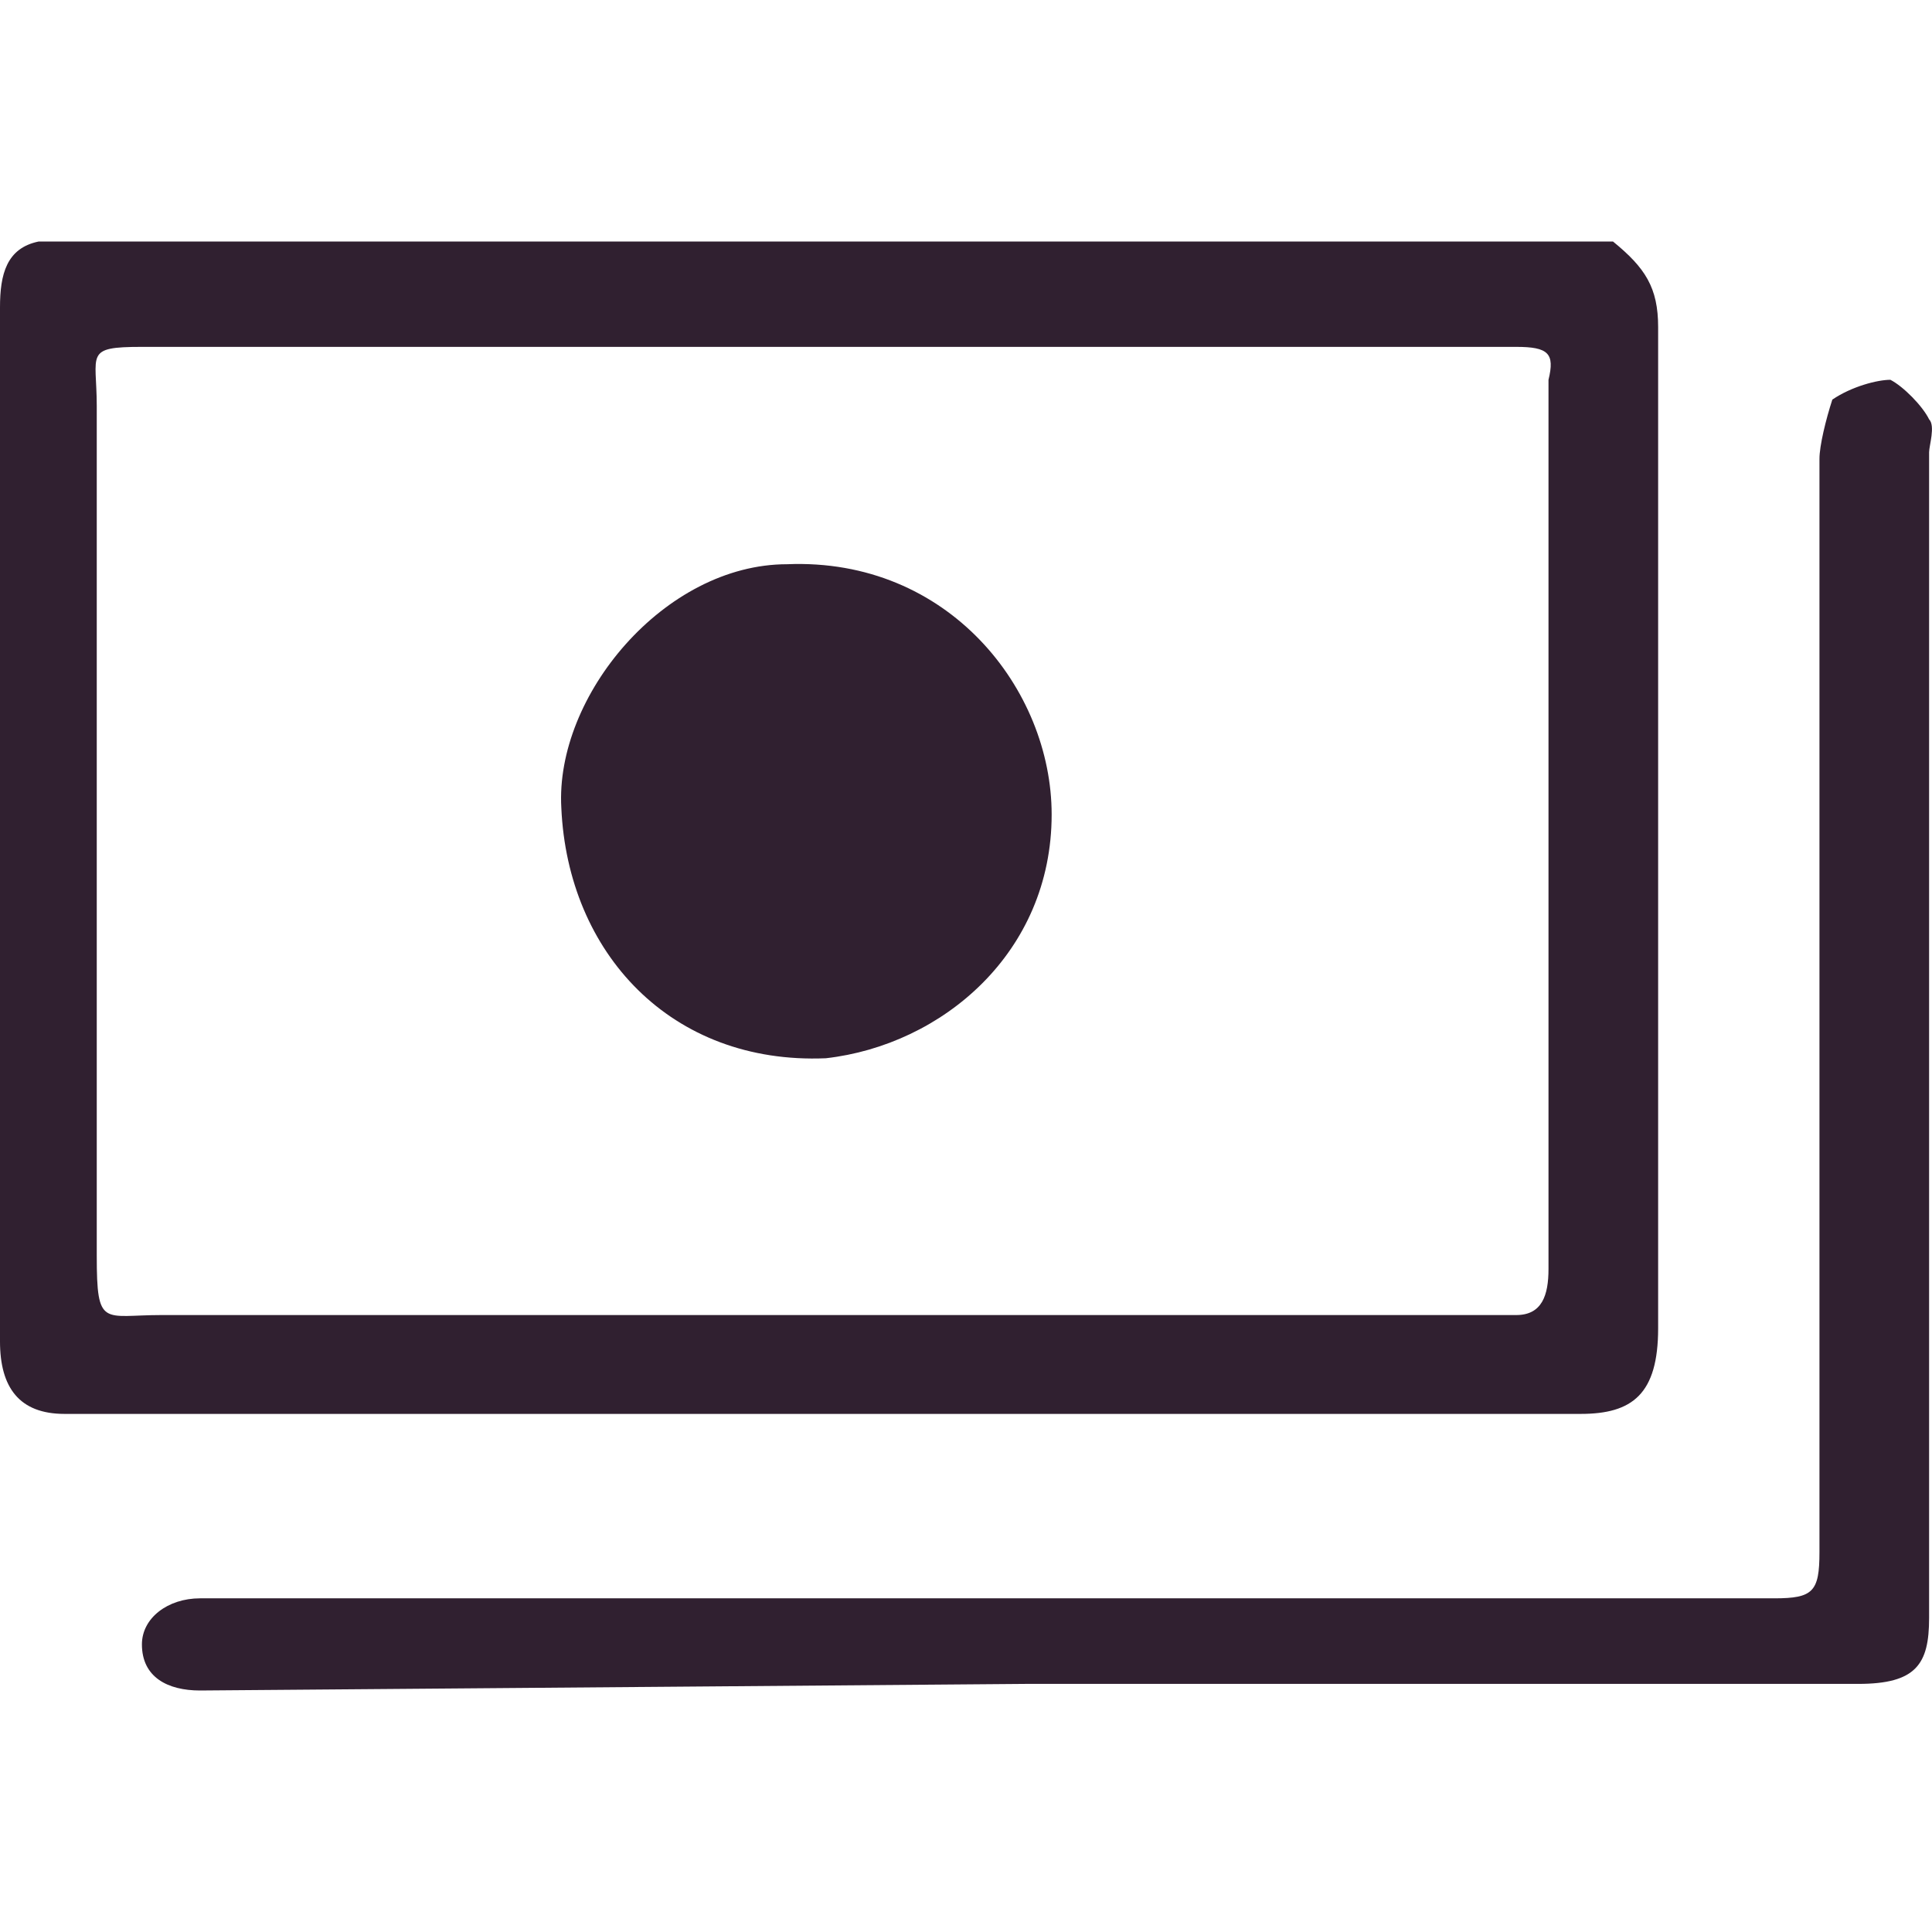
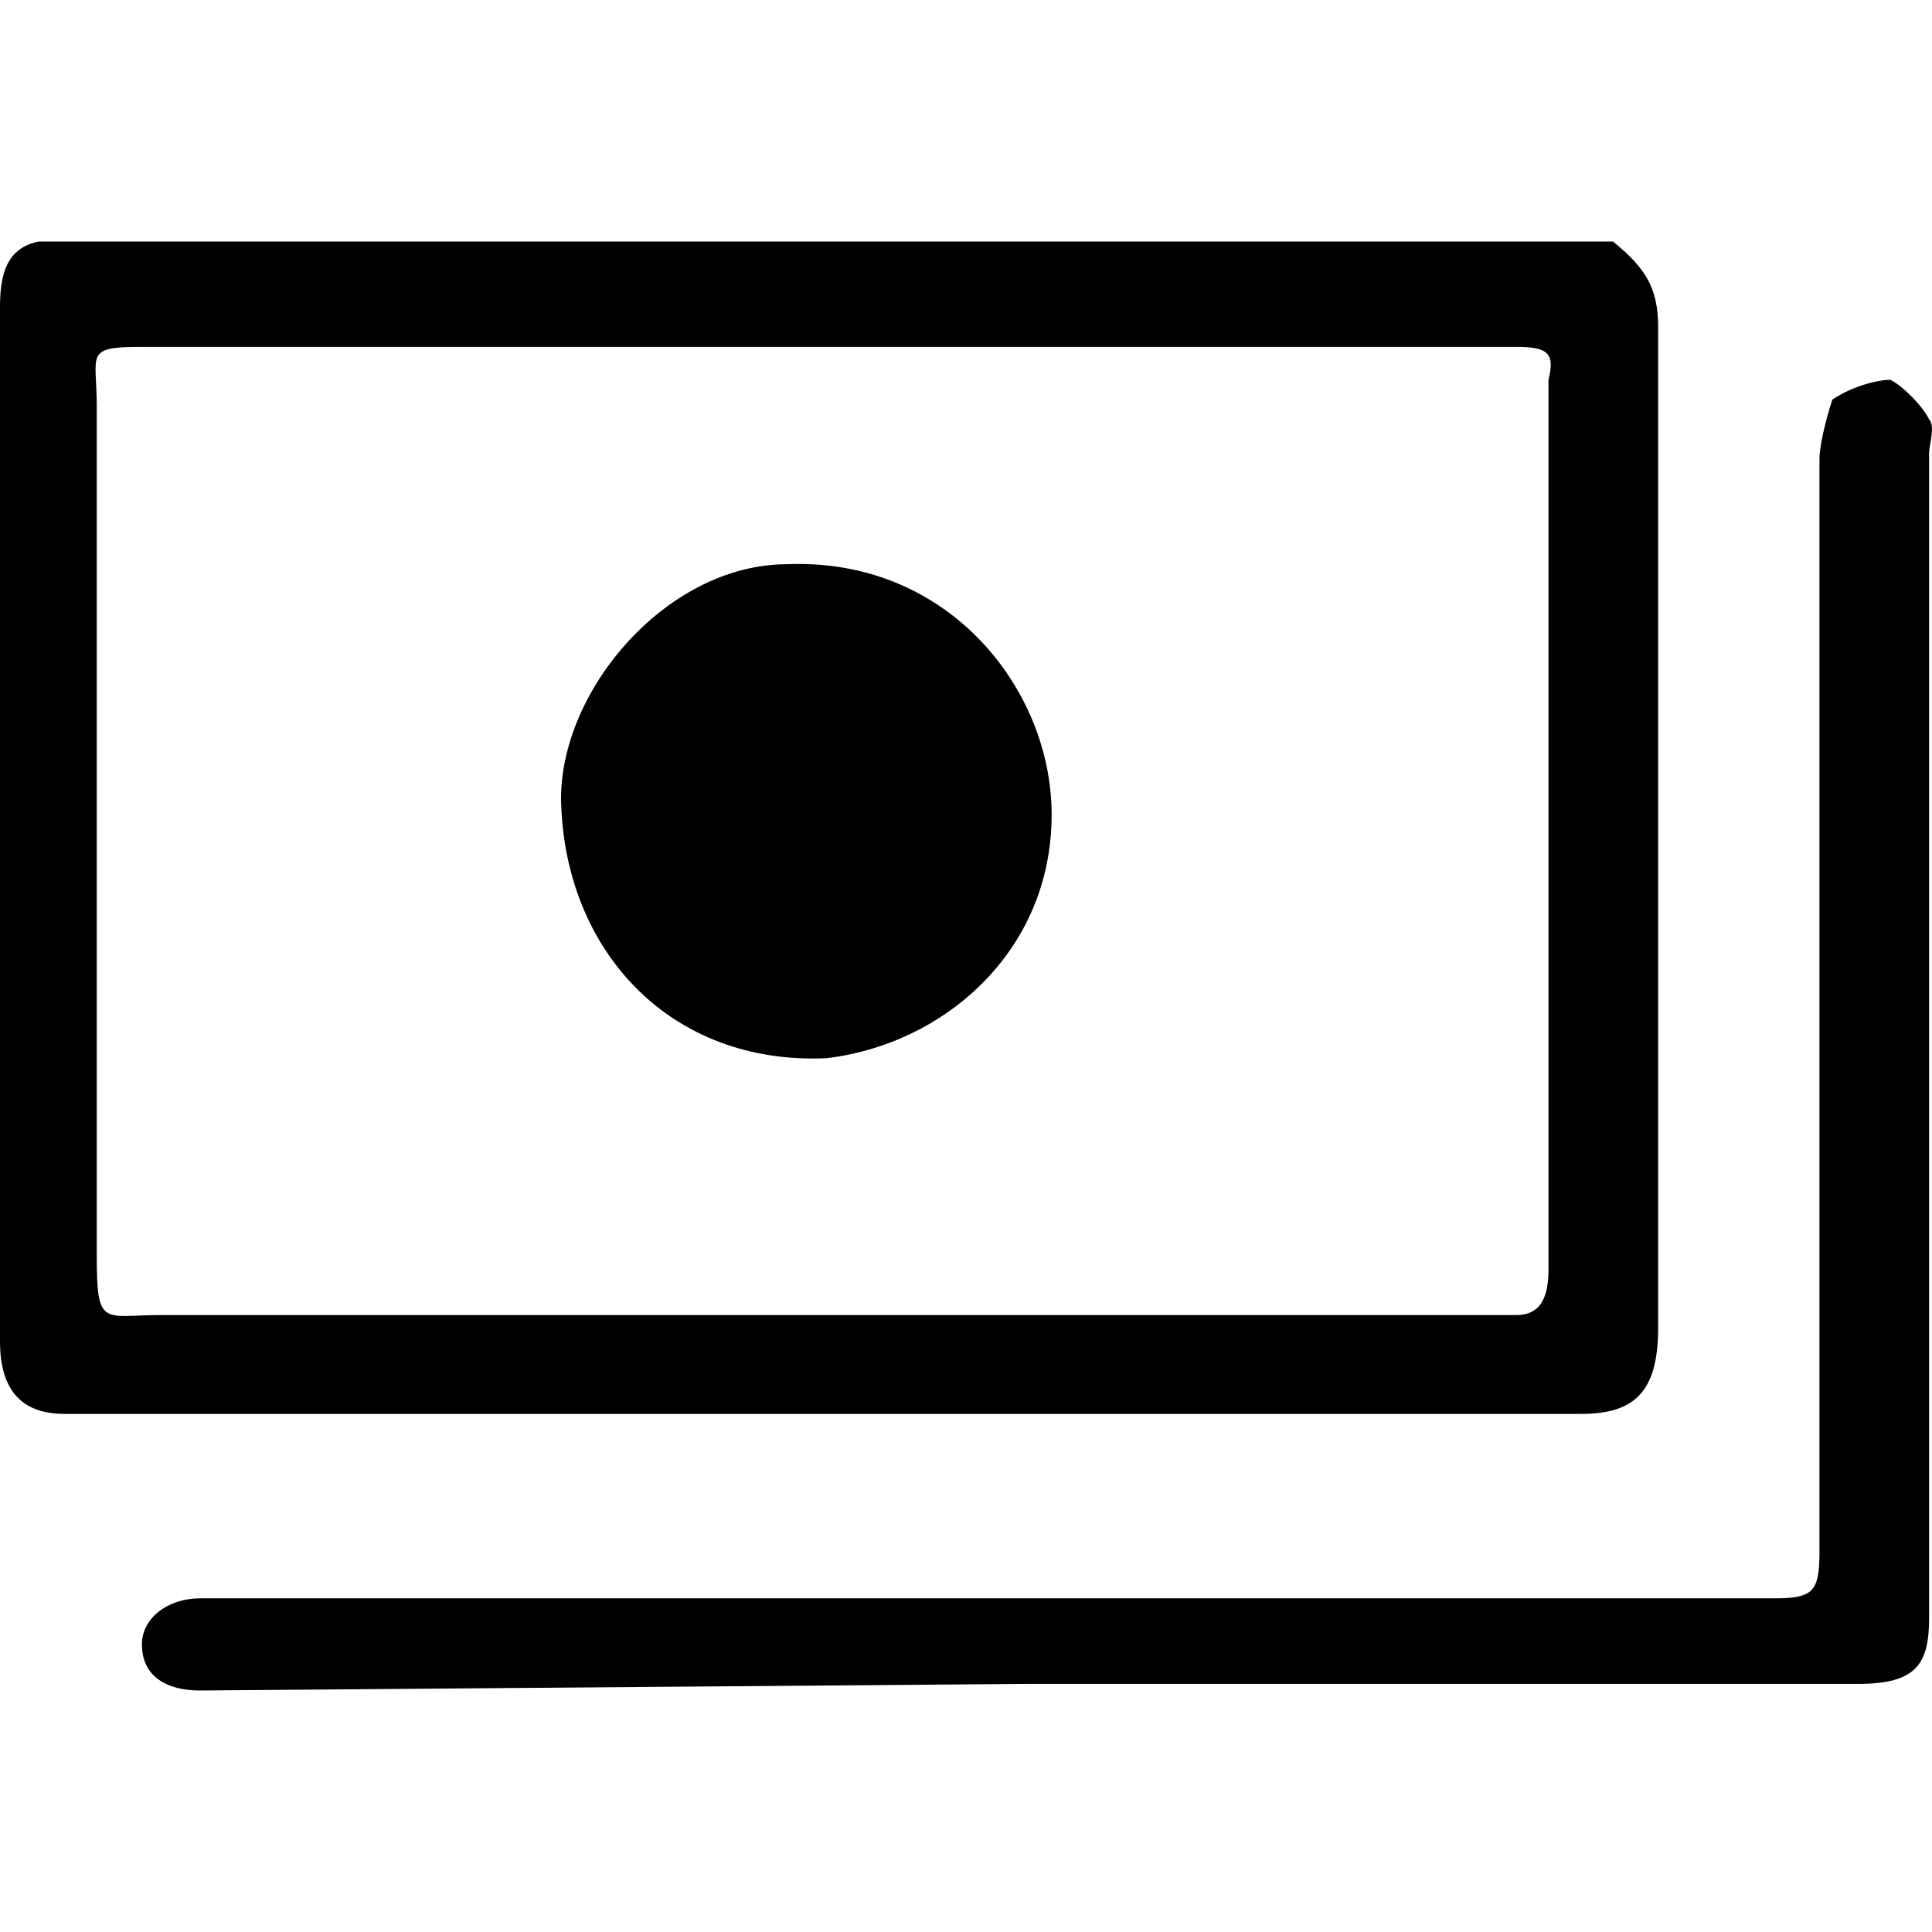
<svg xmlns="http://www.w3.org/2000/svg" width="24" height="24" viewBox="0 0 24 24" class="everli-icon">
-   <path fill-rule="evenodd" clip-rule="evenodd" d="M23.483 4.718C23.644 4.8 23.884 5.045 23.964 5.209C24.044 5.291 23.964 5.536 23.964 5.618C23.964 10.445 23.964 15.354 23.964 20.1C23.964 20.673 23.804 20.918 23.083 20.918C19.716 20.918 16.19 20.918 12.744 20.918L2.485 21C2.084 21 1.763 20.836 1.763 20.427C1.763 20.1 2.084 19.855 2.485 19.855C2.805 19.855 2.965 19.855 3.286 19.855H21.8C21.881 19.855 21.961 19.855 21.961 19.855H22.041C22.522 19.855 22.602 19.773 22.602 19.282V12.491C22.602 10.2 22.602 7.991 22.602 5.7C22.602 5.536 22.682 5.209 22.762 4.964C23.003 4.8 23.323 4.718 23.483 4.718ZM20.037 3C20.438 3.327 20.598 3.573 20.598 4.064C20.598 8.155 20.598 12.327 20.598 16.5C20.598 17.318 20.278 17.564 19.636 17.564H19.556C19.396 17.564 19.236 17.564 19.075 17.564H0.801C0.24 17.564 0 17.236 0 16.664C0 16.173 0 15.682 0 15.191C0 11.427 0 7.582 0 3.818C0 3.409 0.08 3.082 0.481 3H20.037ZM18.835 4.309H10.179C7.855 4.309 5.691 4.309 3.366 4.309H1.763C1.042 4.309 1.202 4.391 1.202 5.045V8.073C1.202 10.036 1.202 12 1.202 13.964V15.6C1.202 16.5 1.282 16.336 2.004 16.336C7.294 16.336 12.744 16.336 18.033 16.336C18.354 16.336 18.514 16.336 18.835 16.336C19.155 16.336 19.236 16.091 19.236 15.764C19.236 15.354 19.236 14.945 19.236 14.536V14.127C19.236 11.018 19.236 7.827 19.236 4.718C19.316 4.391 19.236 4.309 18.835 4.309ZM13.064 10.118C13.064 11.836 11.702 12.982 10.259 13.146C8.335 13.227 7.053 11.836 6.973 10.036C6.893 8.645 8.255 7.009 9.778 7.009C11.782 6.927 13.064 8.564 13.064 10.118Z" fill="#302030" />
+   <path fill-rule="evenodd" clip-rule="evenodd" d="M23.483 4.718C23.644 4.8 23.884 5.045 23.964 5.209C24.044 5.291 23.964 5.536 23.964 5.618C23.964 10.445 23.964 15.354 23.964 20.1C23.964 20.673 23.804 20.918 23.083 20.918C19.716 20.918 16.19 20.918 12.744 20.918L2.485 21C2.084 21 1.763 20.836 1.763 20.427C1.763 20.1 2.084 19.855 2.485 19.855C2.805 19.855 2.965 19.855 3.286 19.855H21.8C21.881 19.855 21.961 19.855 21.961 19.855H22.041C22.522 19.855 22.602 19.773 22.602 19.282V12.491C22.602 10.2 22.602 7.991 22.602 5.7C22.602 5.536 22.682 5.209 22.762 4.964C23.003 4.8 23.323 4.718 23.483 4.718ZM20.037 3C20.438 3.327 20.598 3.573 20.598 4.064C20.598 8.155 20.598 12.327 20.598 16.5C20.598 17.318 20.278 17.564 19.636 17.564H19.556C19.396 17.564 19.236 17.564 19.075 17.564H0.801C0.24 17.564 0 17.236 0 16.664C0 16.173 0 15.682 0 15.191C0 11.427 0 7.582 0 3.818C0 3.409 0.08 3.082 0.481 3H20.037ZM18.835 4.309H10.179C7.855 4.309 5.691 4.309 3.366 4.309H1.763C1.042 4.309 1.202 4.391 1.202 5.045V8.073C1.202 10.036 1.202 12 1.202 13.964V15.6C1.202 16.5 1.282 16.336 2.004 16.336C7.294 16.336 12.744 16.336 18.033 16.336C18.354 16.336 18.514 16.336 18.835 16.336C19.155 16.336 19.236 16.091 19.236 15.764C19.236 15.354 19.236 14.945 19.236 14.536V14.127C19.236 11.018 19.236 7.827 19.236 4.718C19.316 4.391 19.236 4.309 18.835 4.309ZM13.064 10.118C13.064 11.836 11.702 12.982 10.259 13.146C8.335 13.227 7.053 11.836 6.973 10.036C6.893 8.645 8.255 7.009 9.778 7.009C11.782 6.927 13.064 8.564 13.064 10.118Z" />
</svg>
